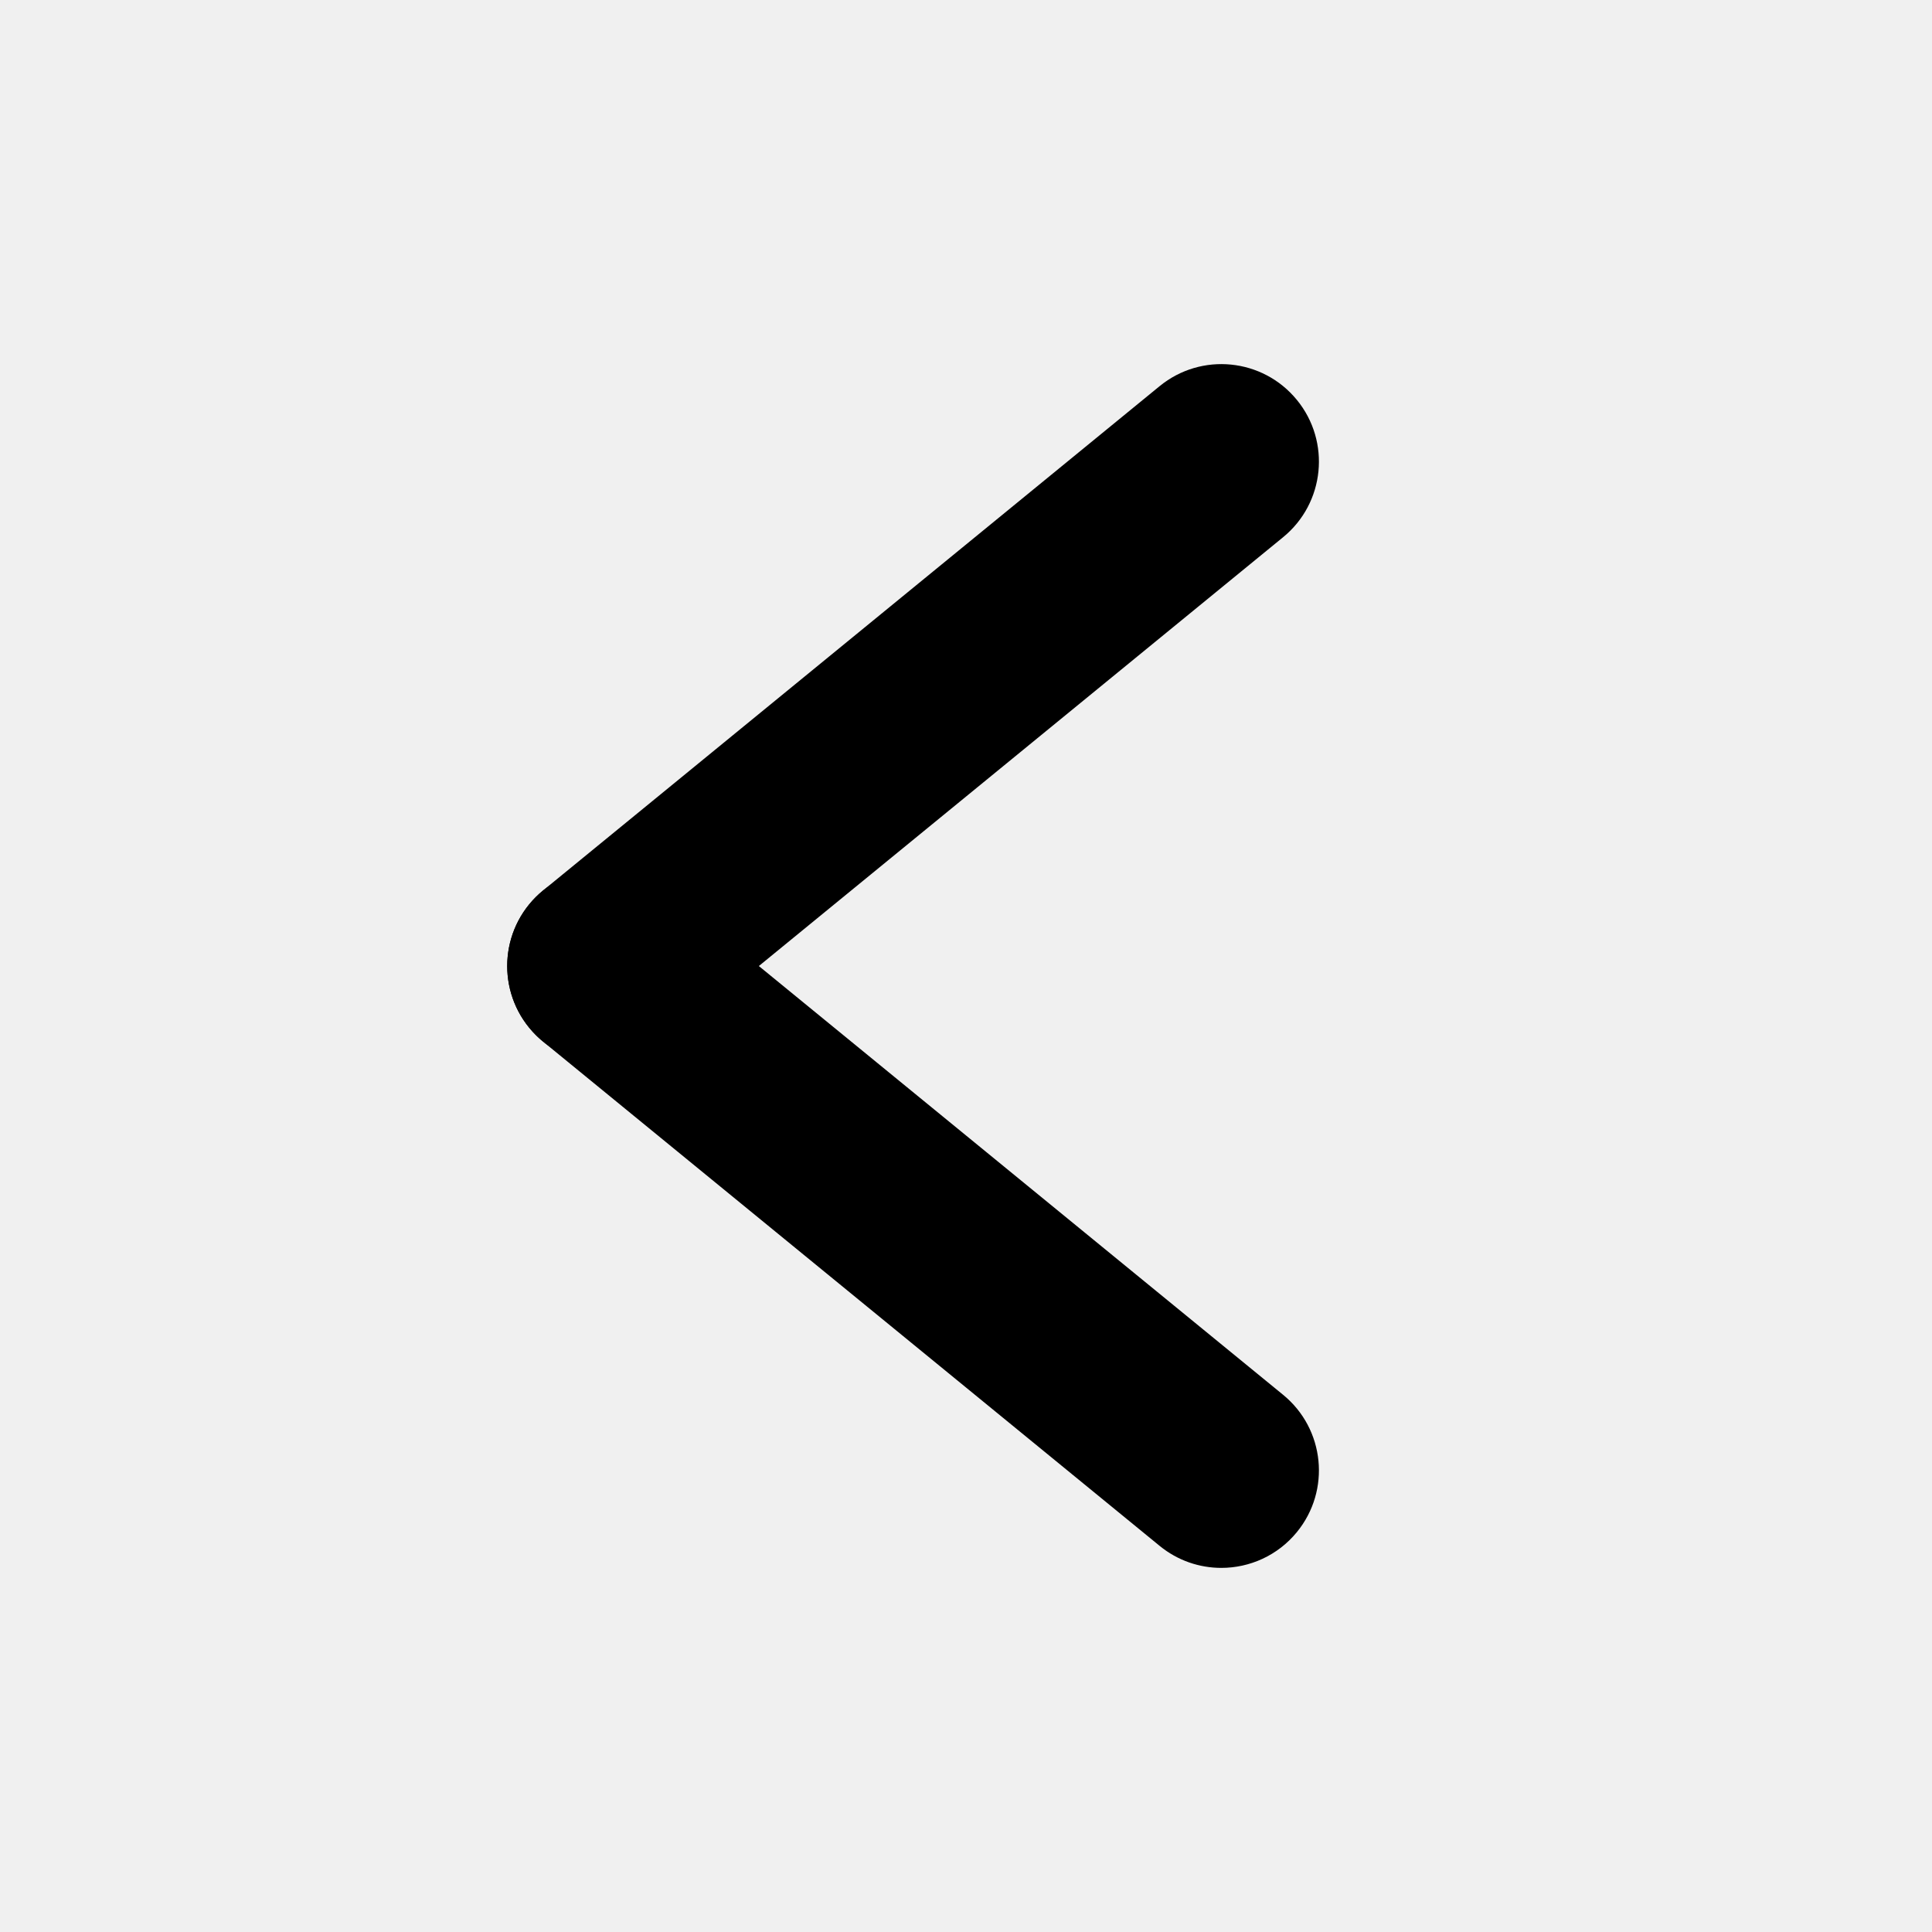
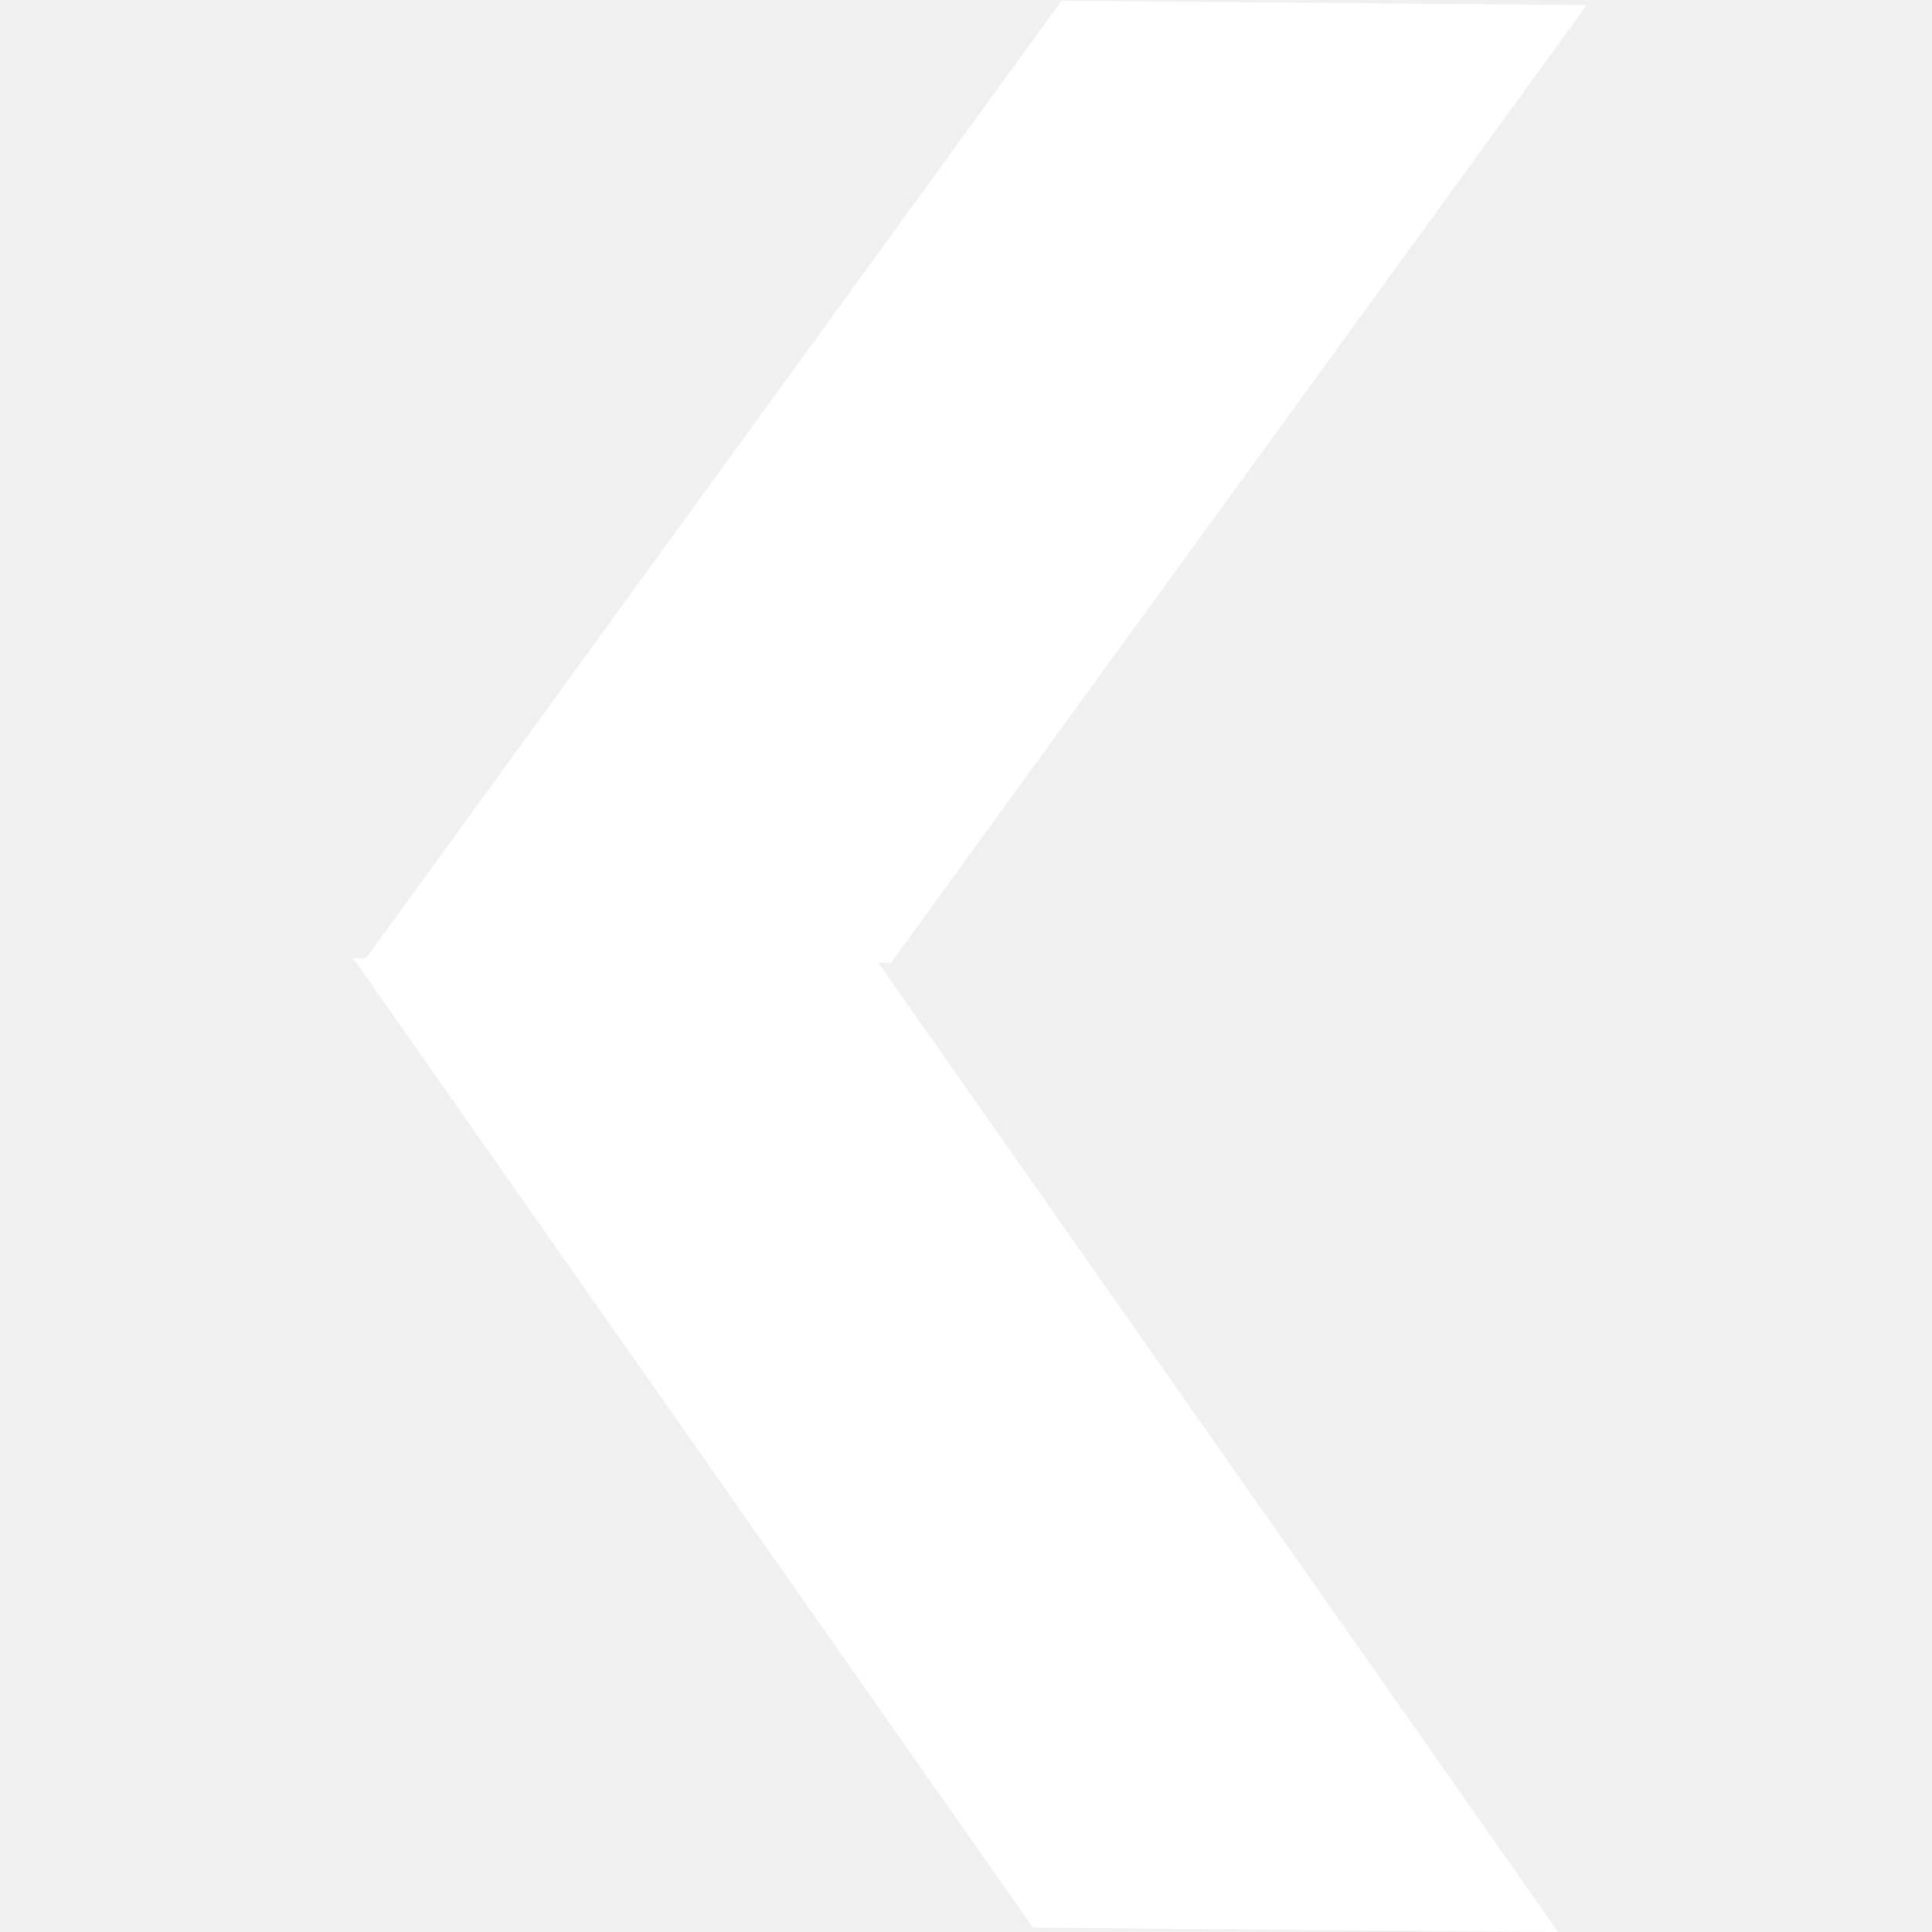
- <svg xmlns="http://www.w3.org/2000/svg" t="1495043312249" class="icon" style="" viewBox="0 0 1024 1024" version="1.1" p-id="1074" width="64" height="64">
+ <svg xmlns="http://www.w3.org/2000/svg" t="1497171457500" class="icon" style="" viewBox="0 0 1024 1024" version="1.1" p-id="1019" width="210" height="210">
  <defs>
    <style type="text/css" />
  </defs>
-   <path d="M320.573 563.721c-14.98 0-29.824-6.461-40.057-18.967-18.076-22.097-14.811-54.68 7.287-72.756l326.815-267.324c22.115-18.075 54.665-14.827 72.758 7.287 18.076 22.098 14.811 54.68-7.286 72.756L353.275 552.042C343.664 559.901 332.085 563.721 320.573 563.721z" p-id="1075" />
-   <path d="M647.32 831.012c-11.512 0-23.091-3.819-32.701-11.679L287.803 552.042c-22.097-18.077-25.363-50.659-7.287-72.756 18.059-22.08 50.642-25.362 72.759-7.288l326.815 267.292c22.097 18.076 25.363 50.658 7.286 72.756C677.161 824.533 662.3 831.012 647.32 831.012z" p-id="1076" />
+   <path d="M472.23 510.352 841.01 2.713 562.622 0.399 193.874 508.046l-6.647-0.056 360.242 513.696 278.388 2.314-360.274-513.696L472.23 510.352z" p-id="1020" fill="#ffffff" />
</svg>
